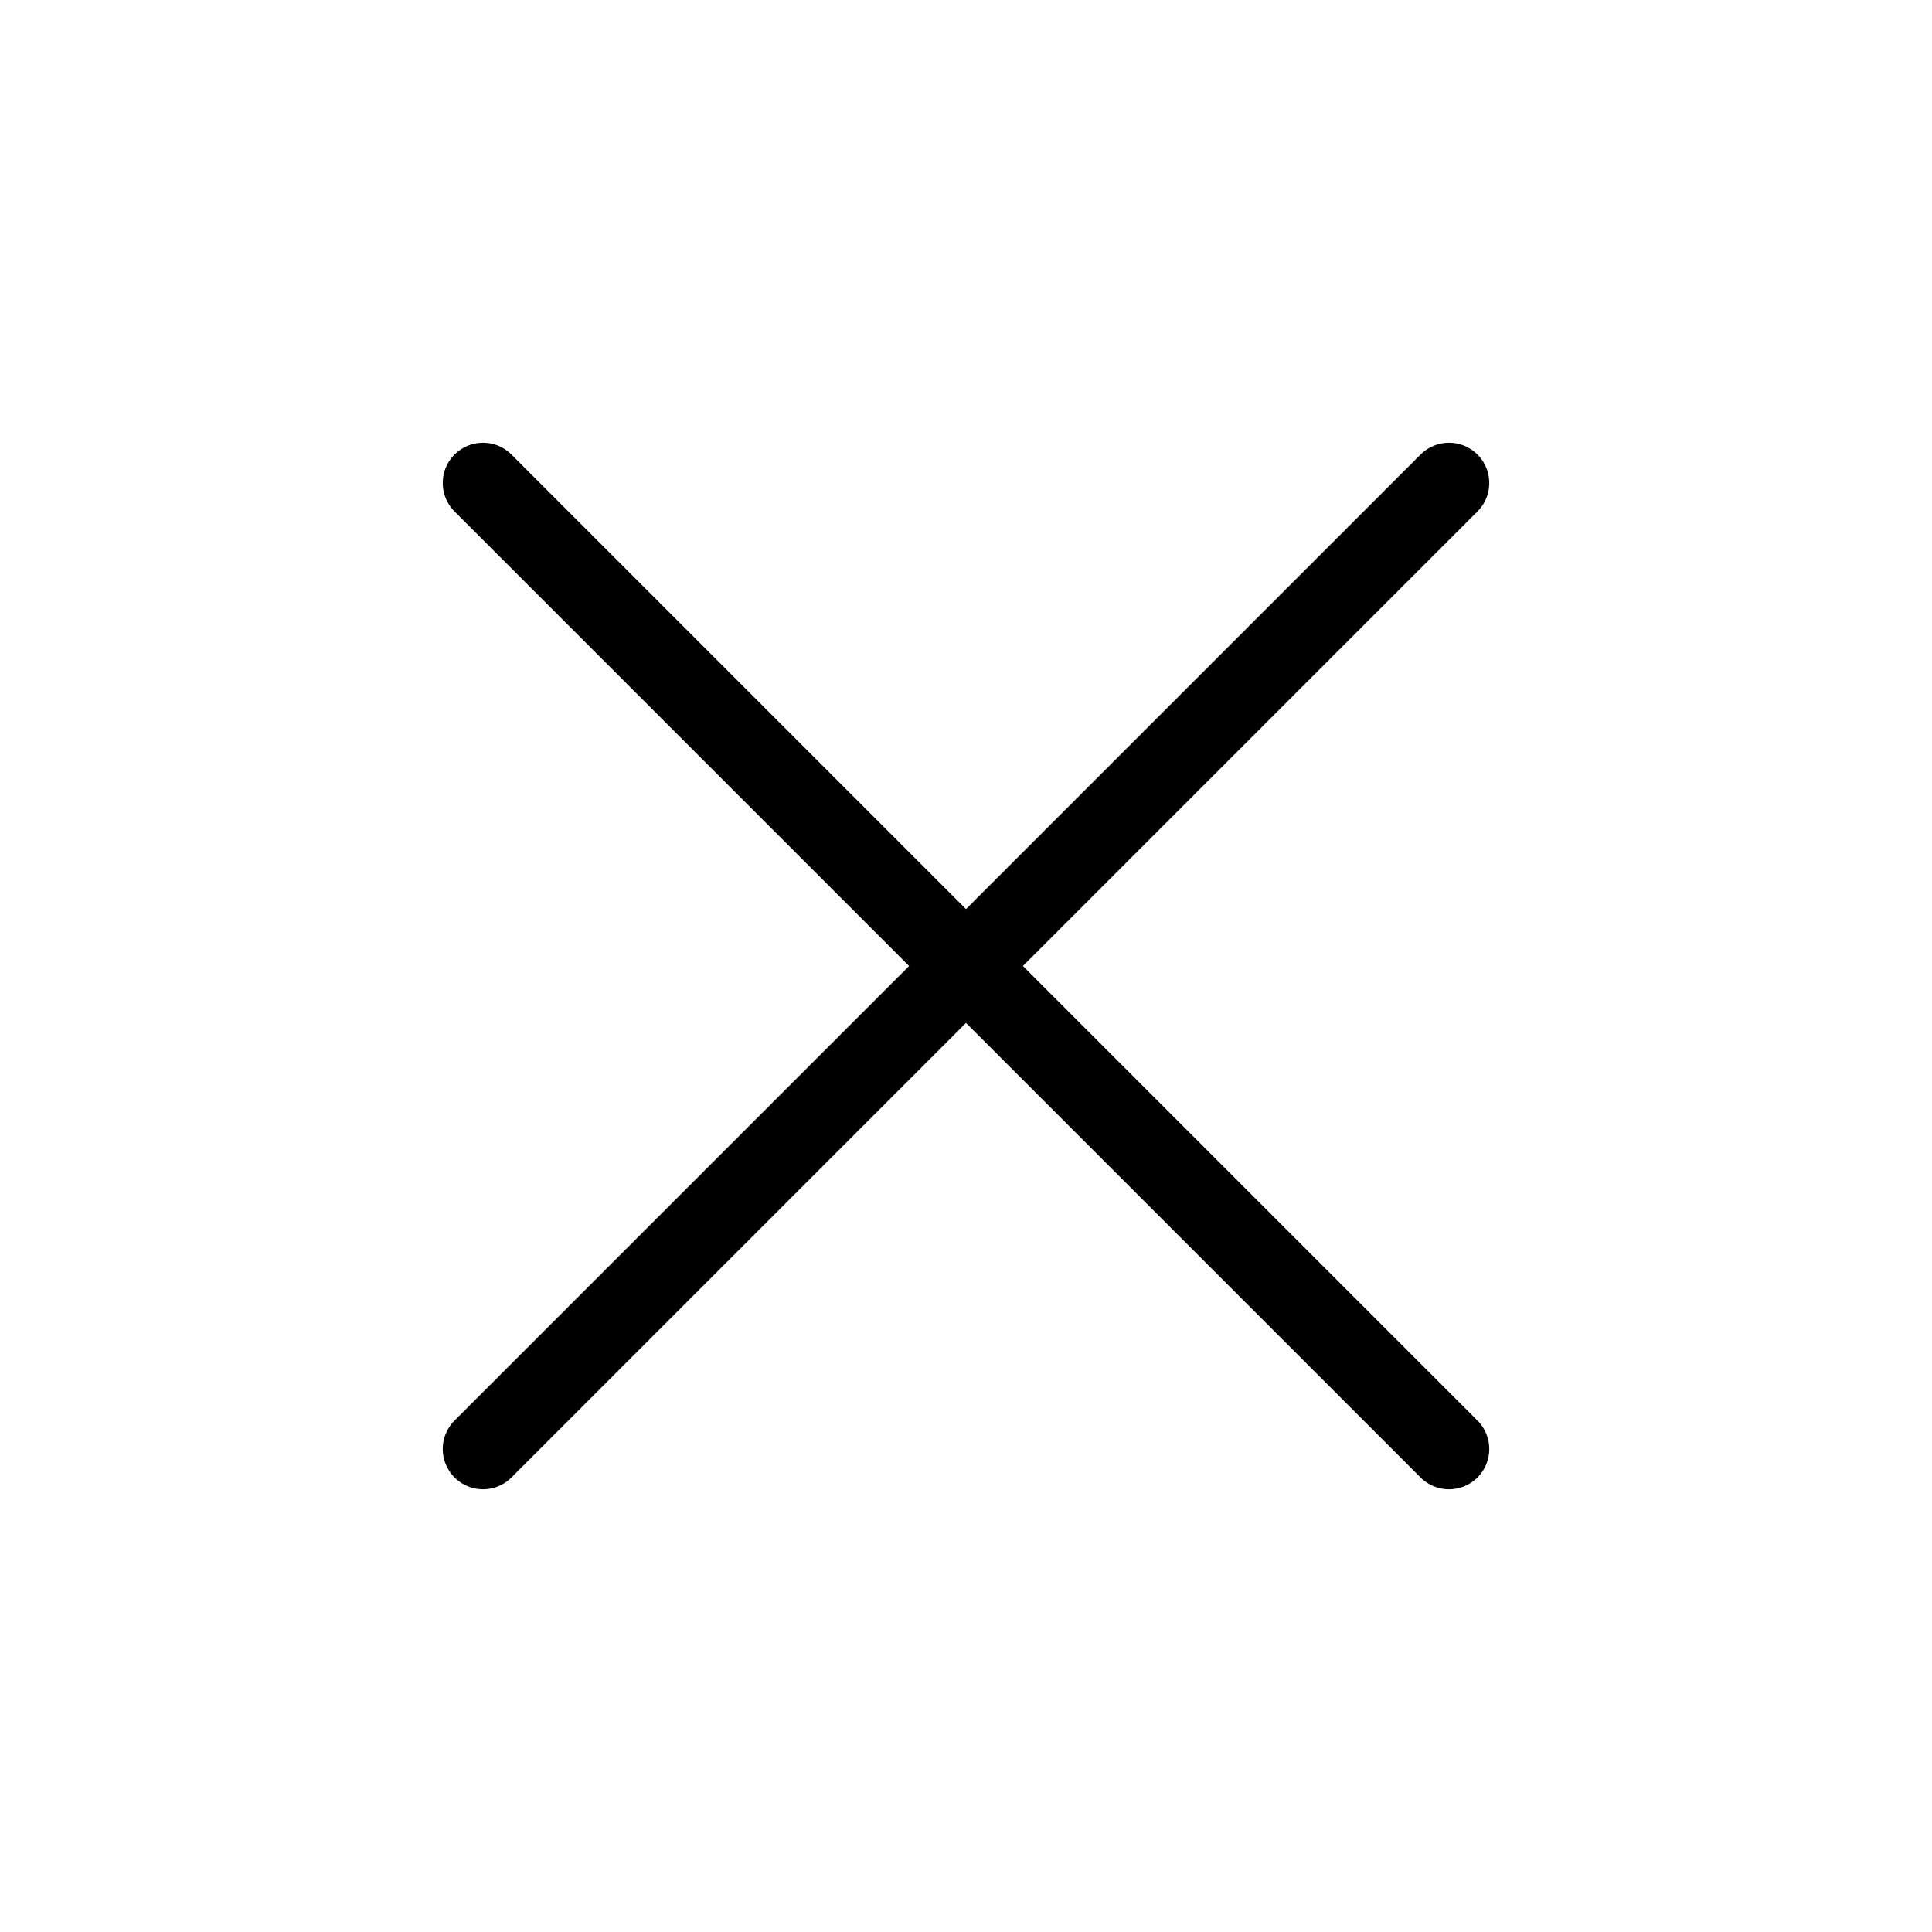
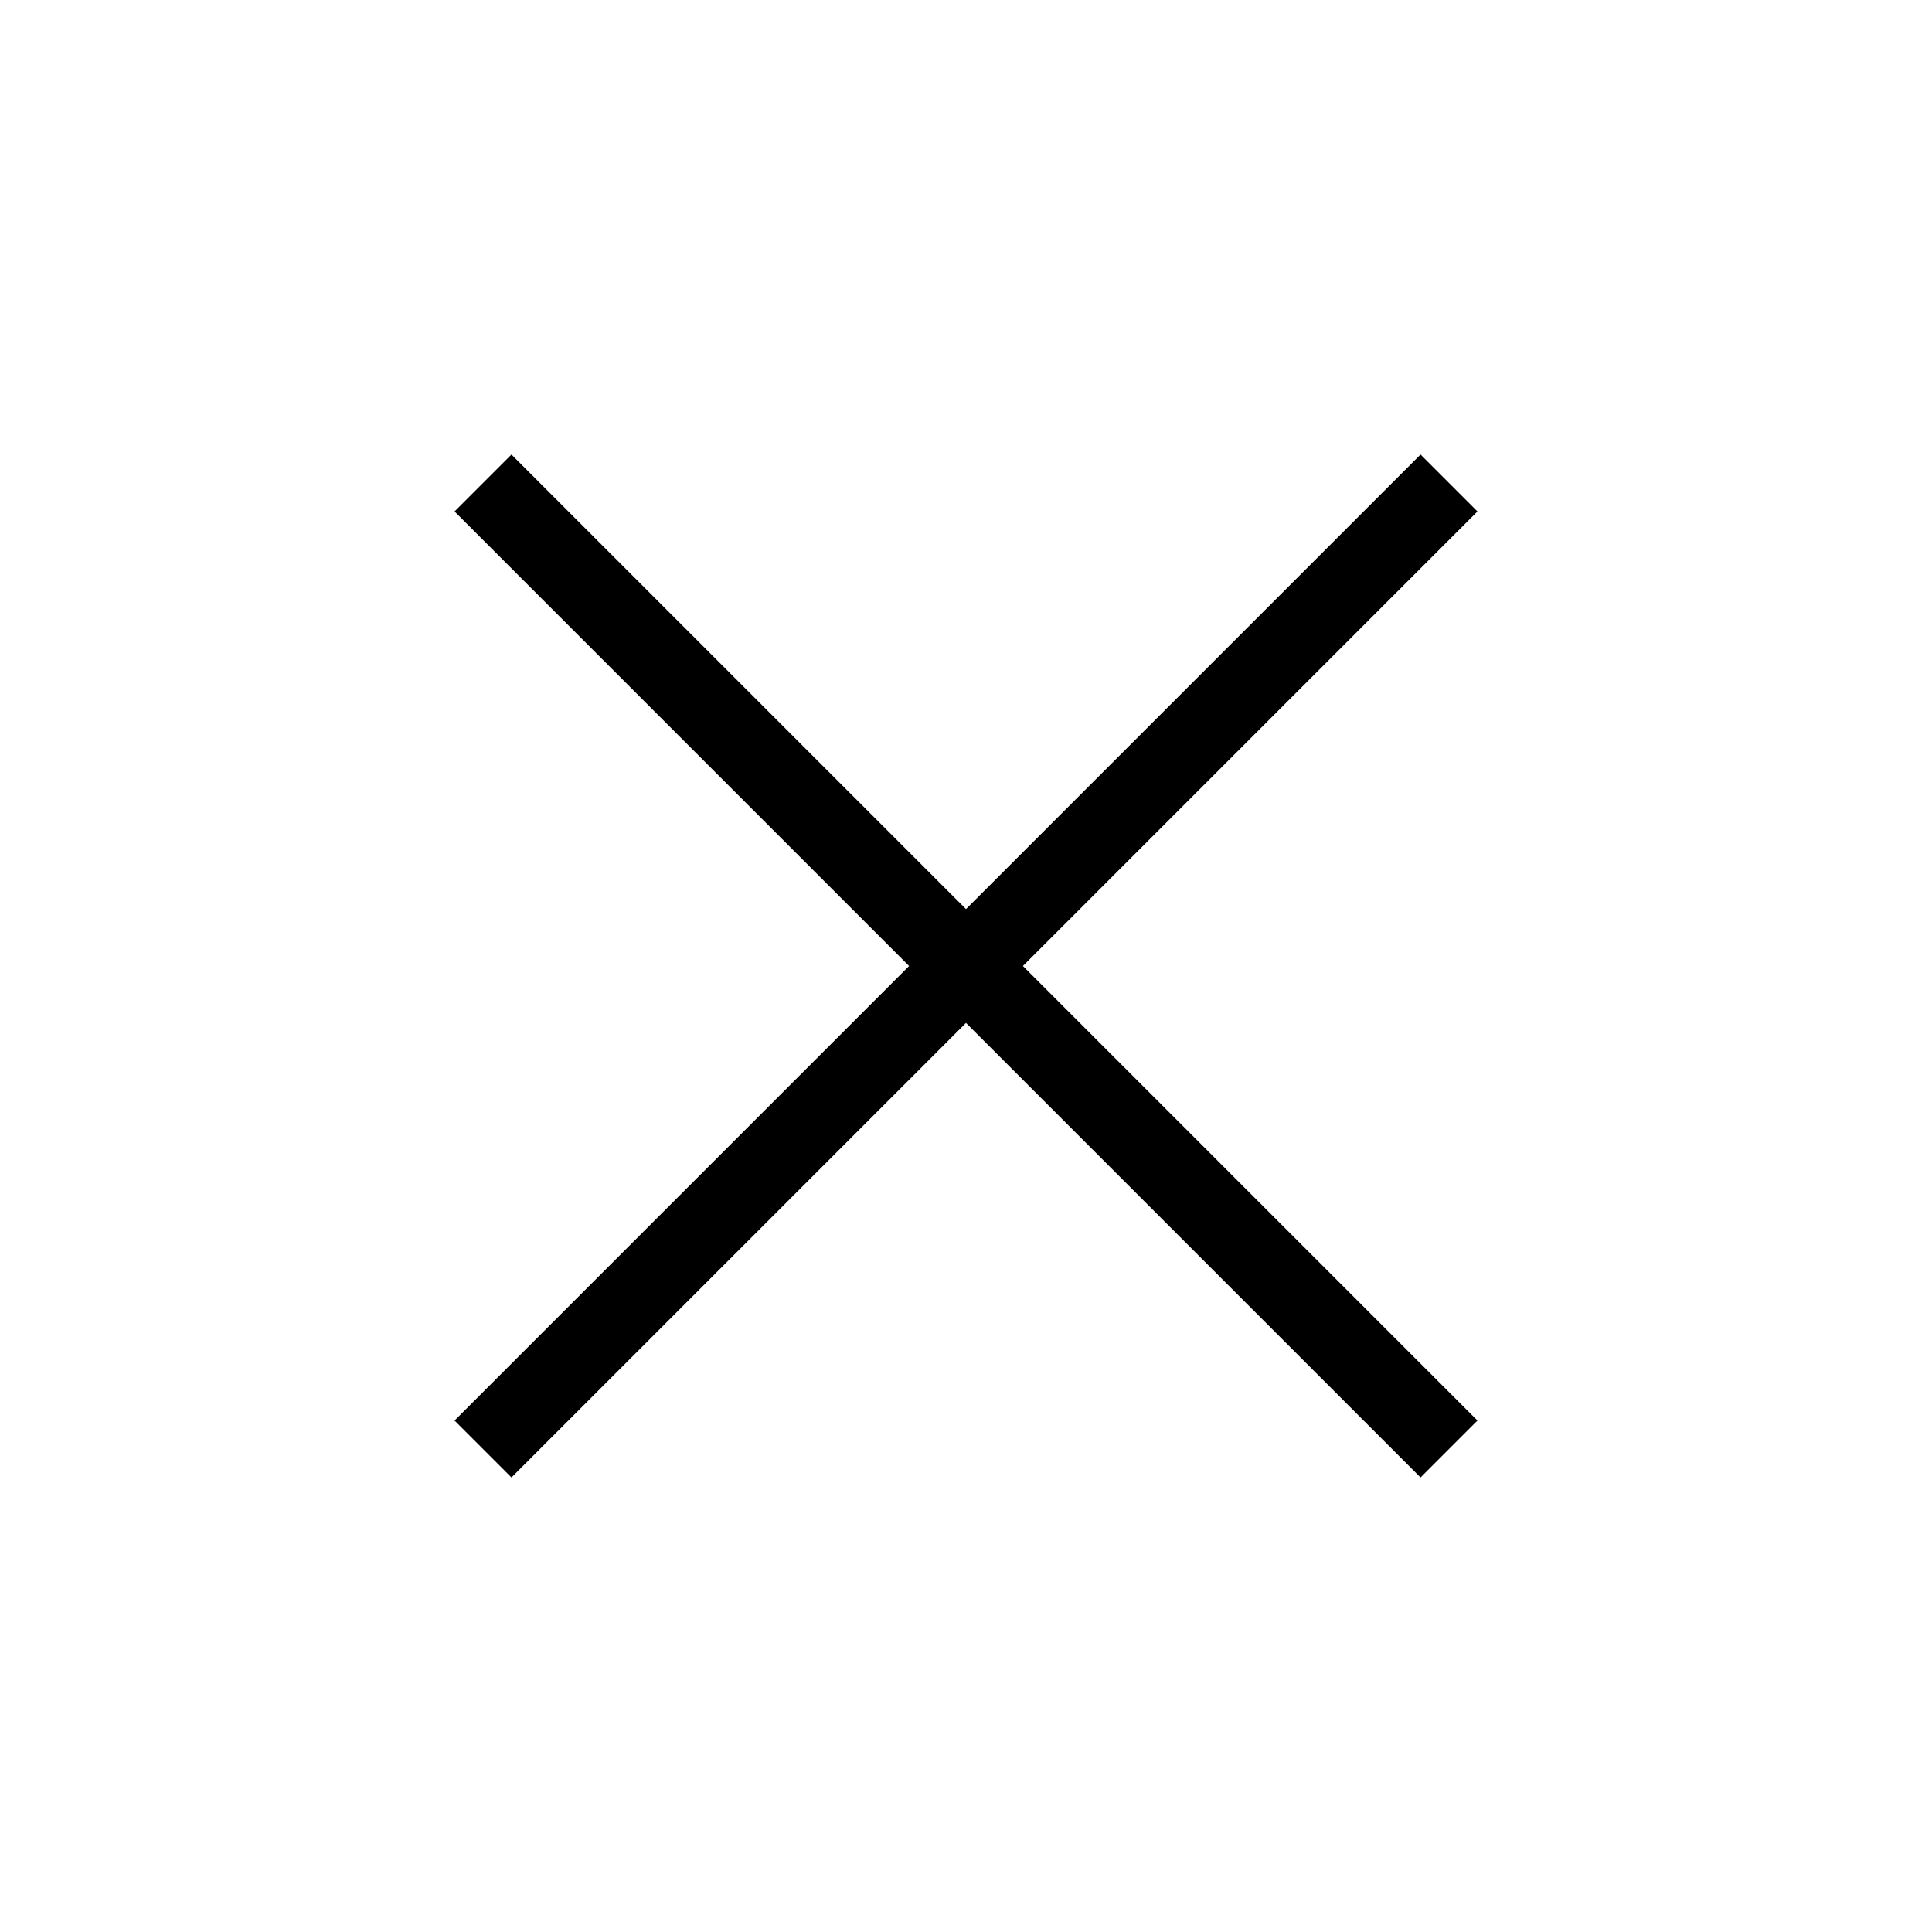
<svg xmlns="http://www.w3.org/2000/svg" width="24" height="24" viewBox="0 0 24 24" fill="none">
-   <path d="M18 6L6 18M6 6L18 18" stroke="black" strokeWidth="2" stroke-linecap="round" stroke-linejoin="round" />
+   <path d="M18 6L6 18M6 6L18 18" stroke="black" strokeWidth="2" strokeLinecap="round" strokeLinejoin="round" />
</svg>
